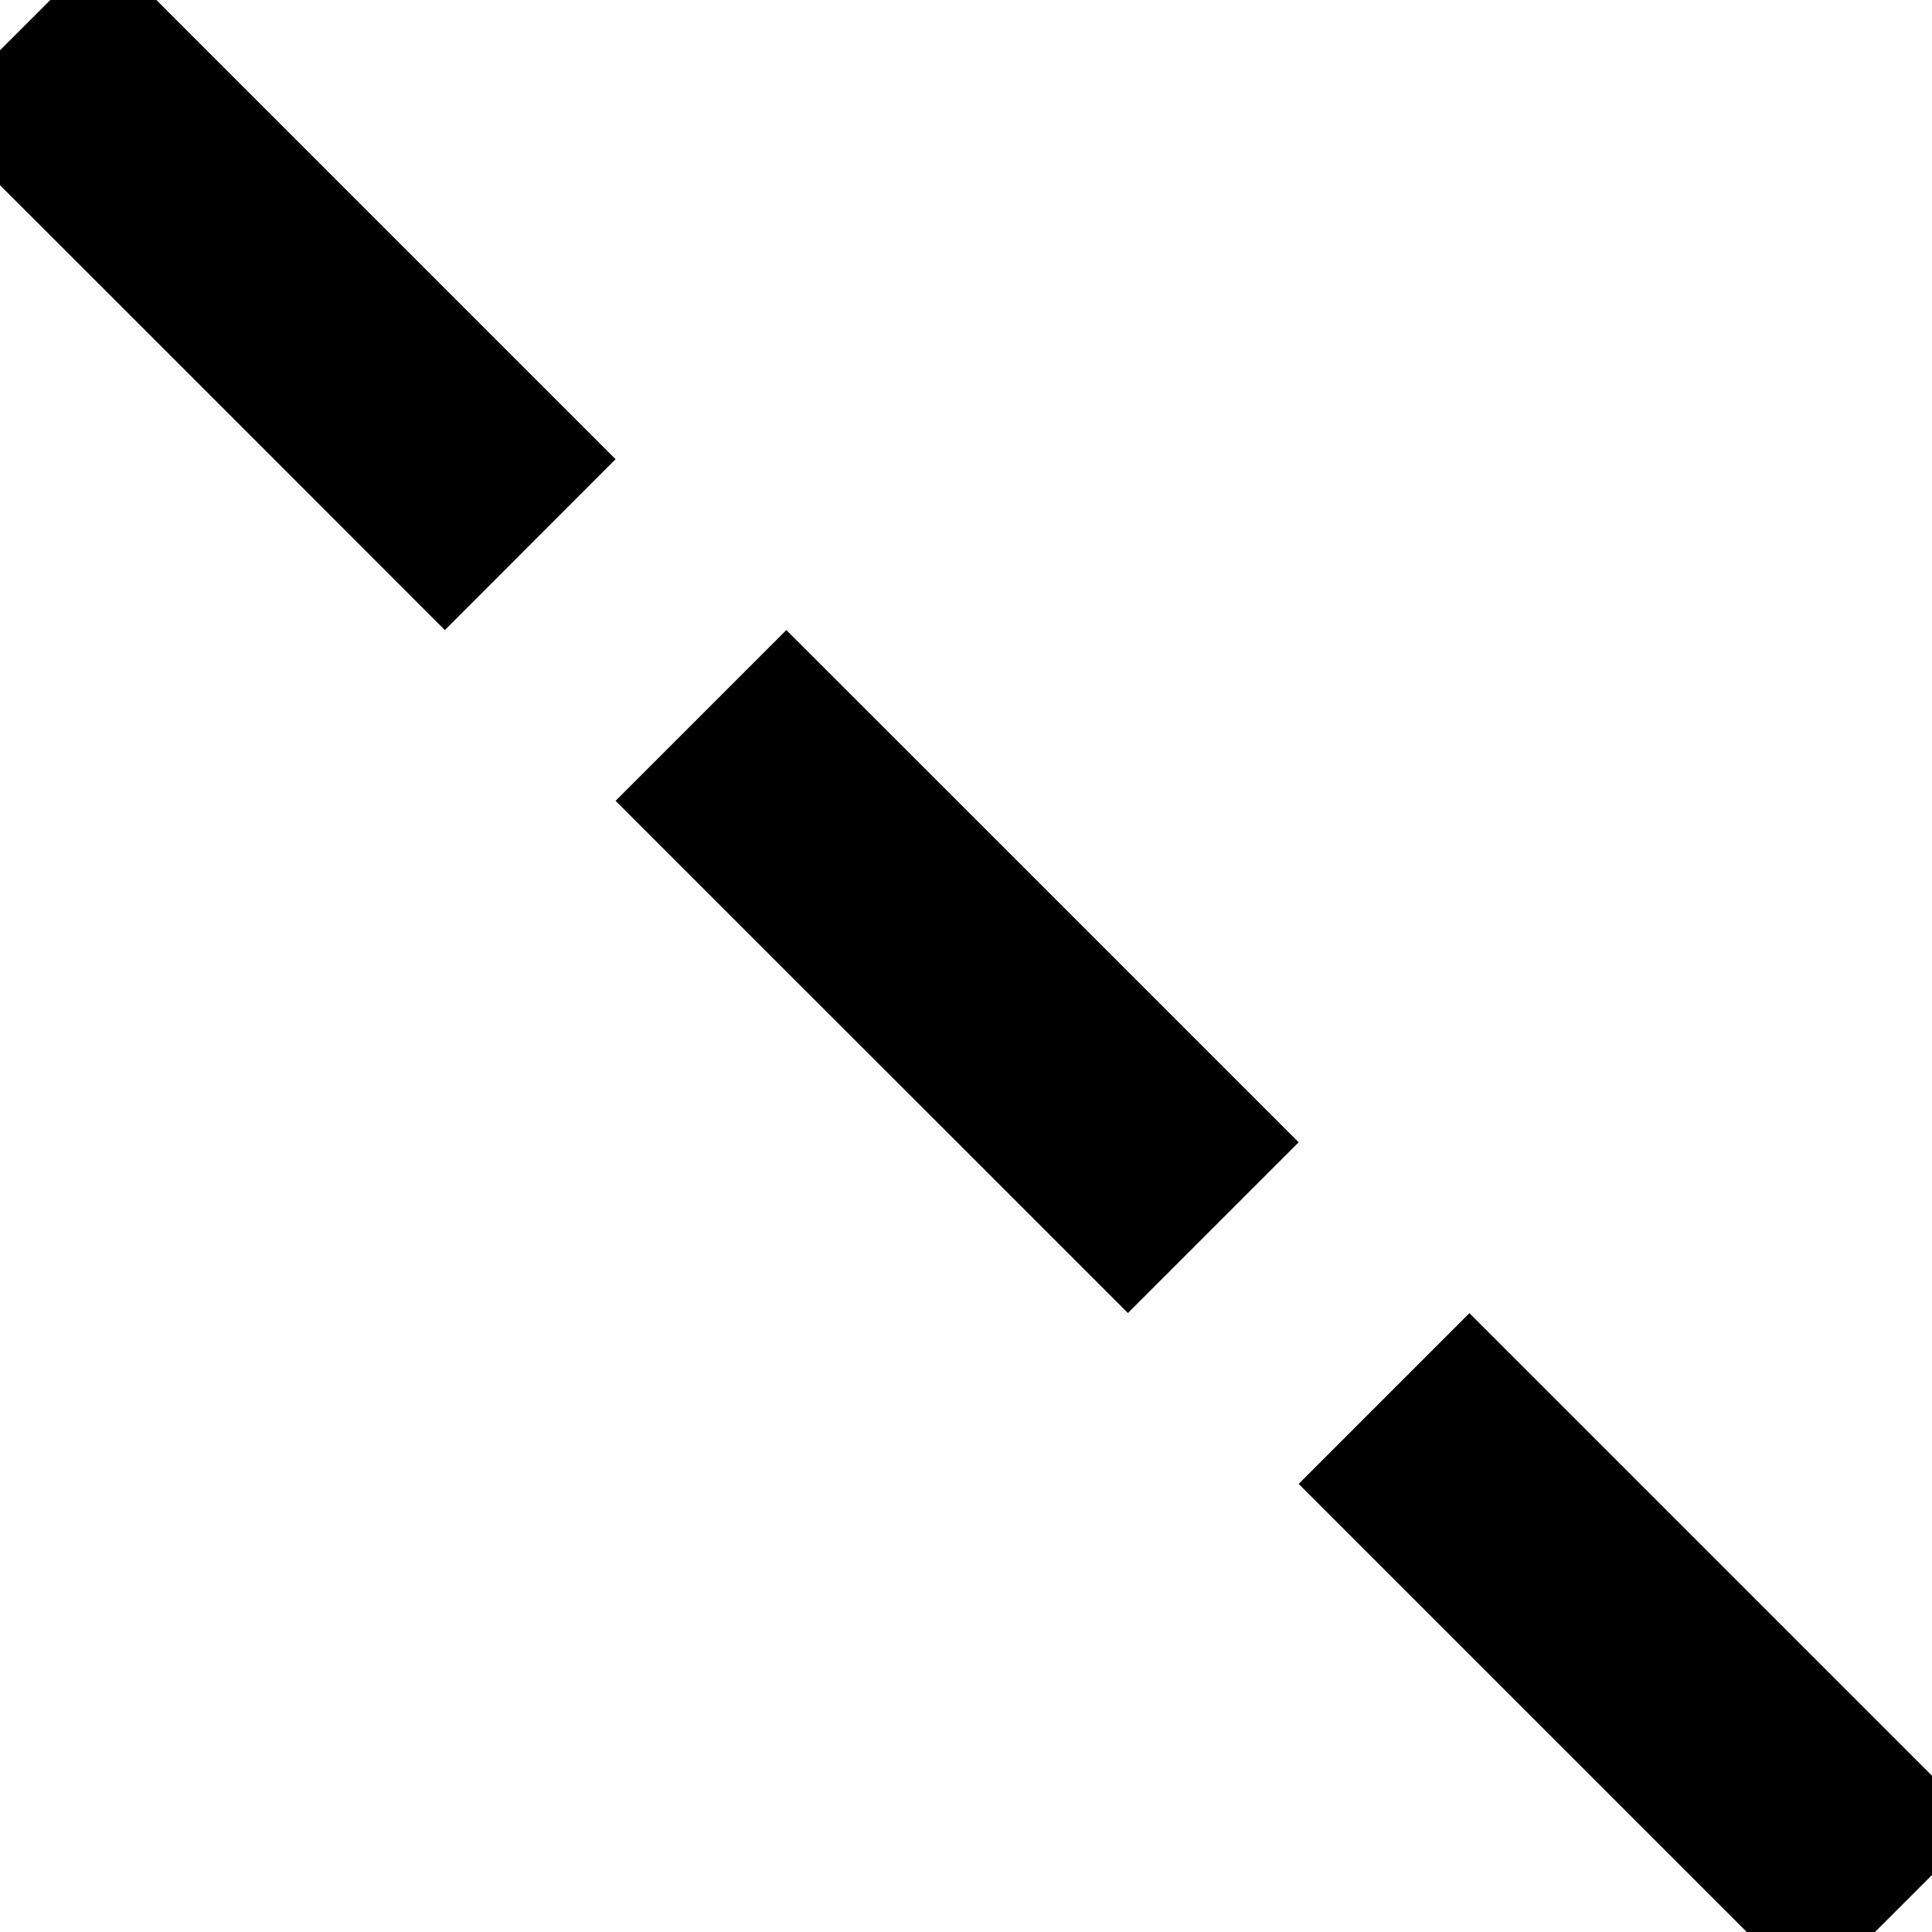
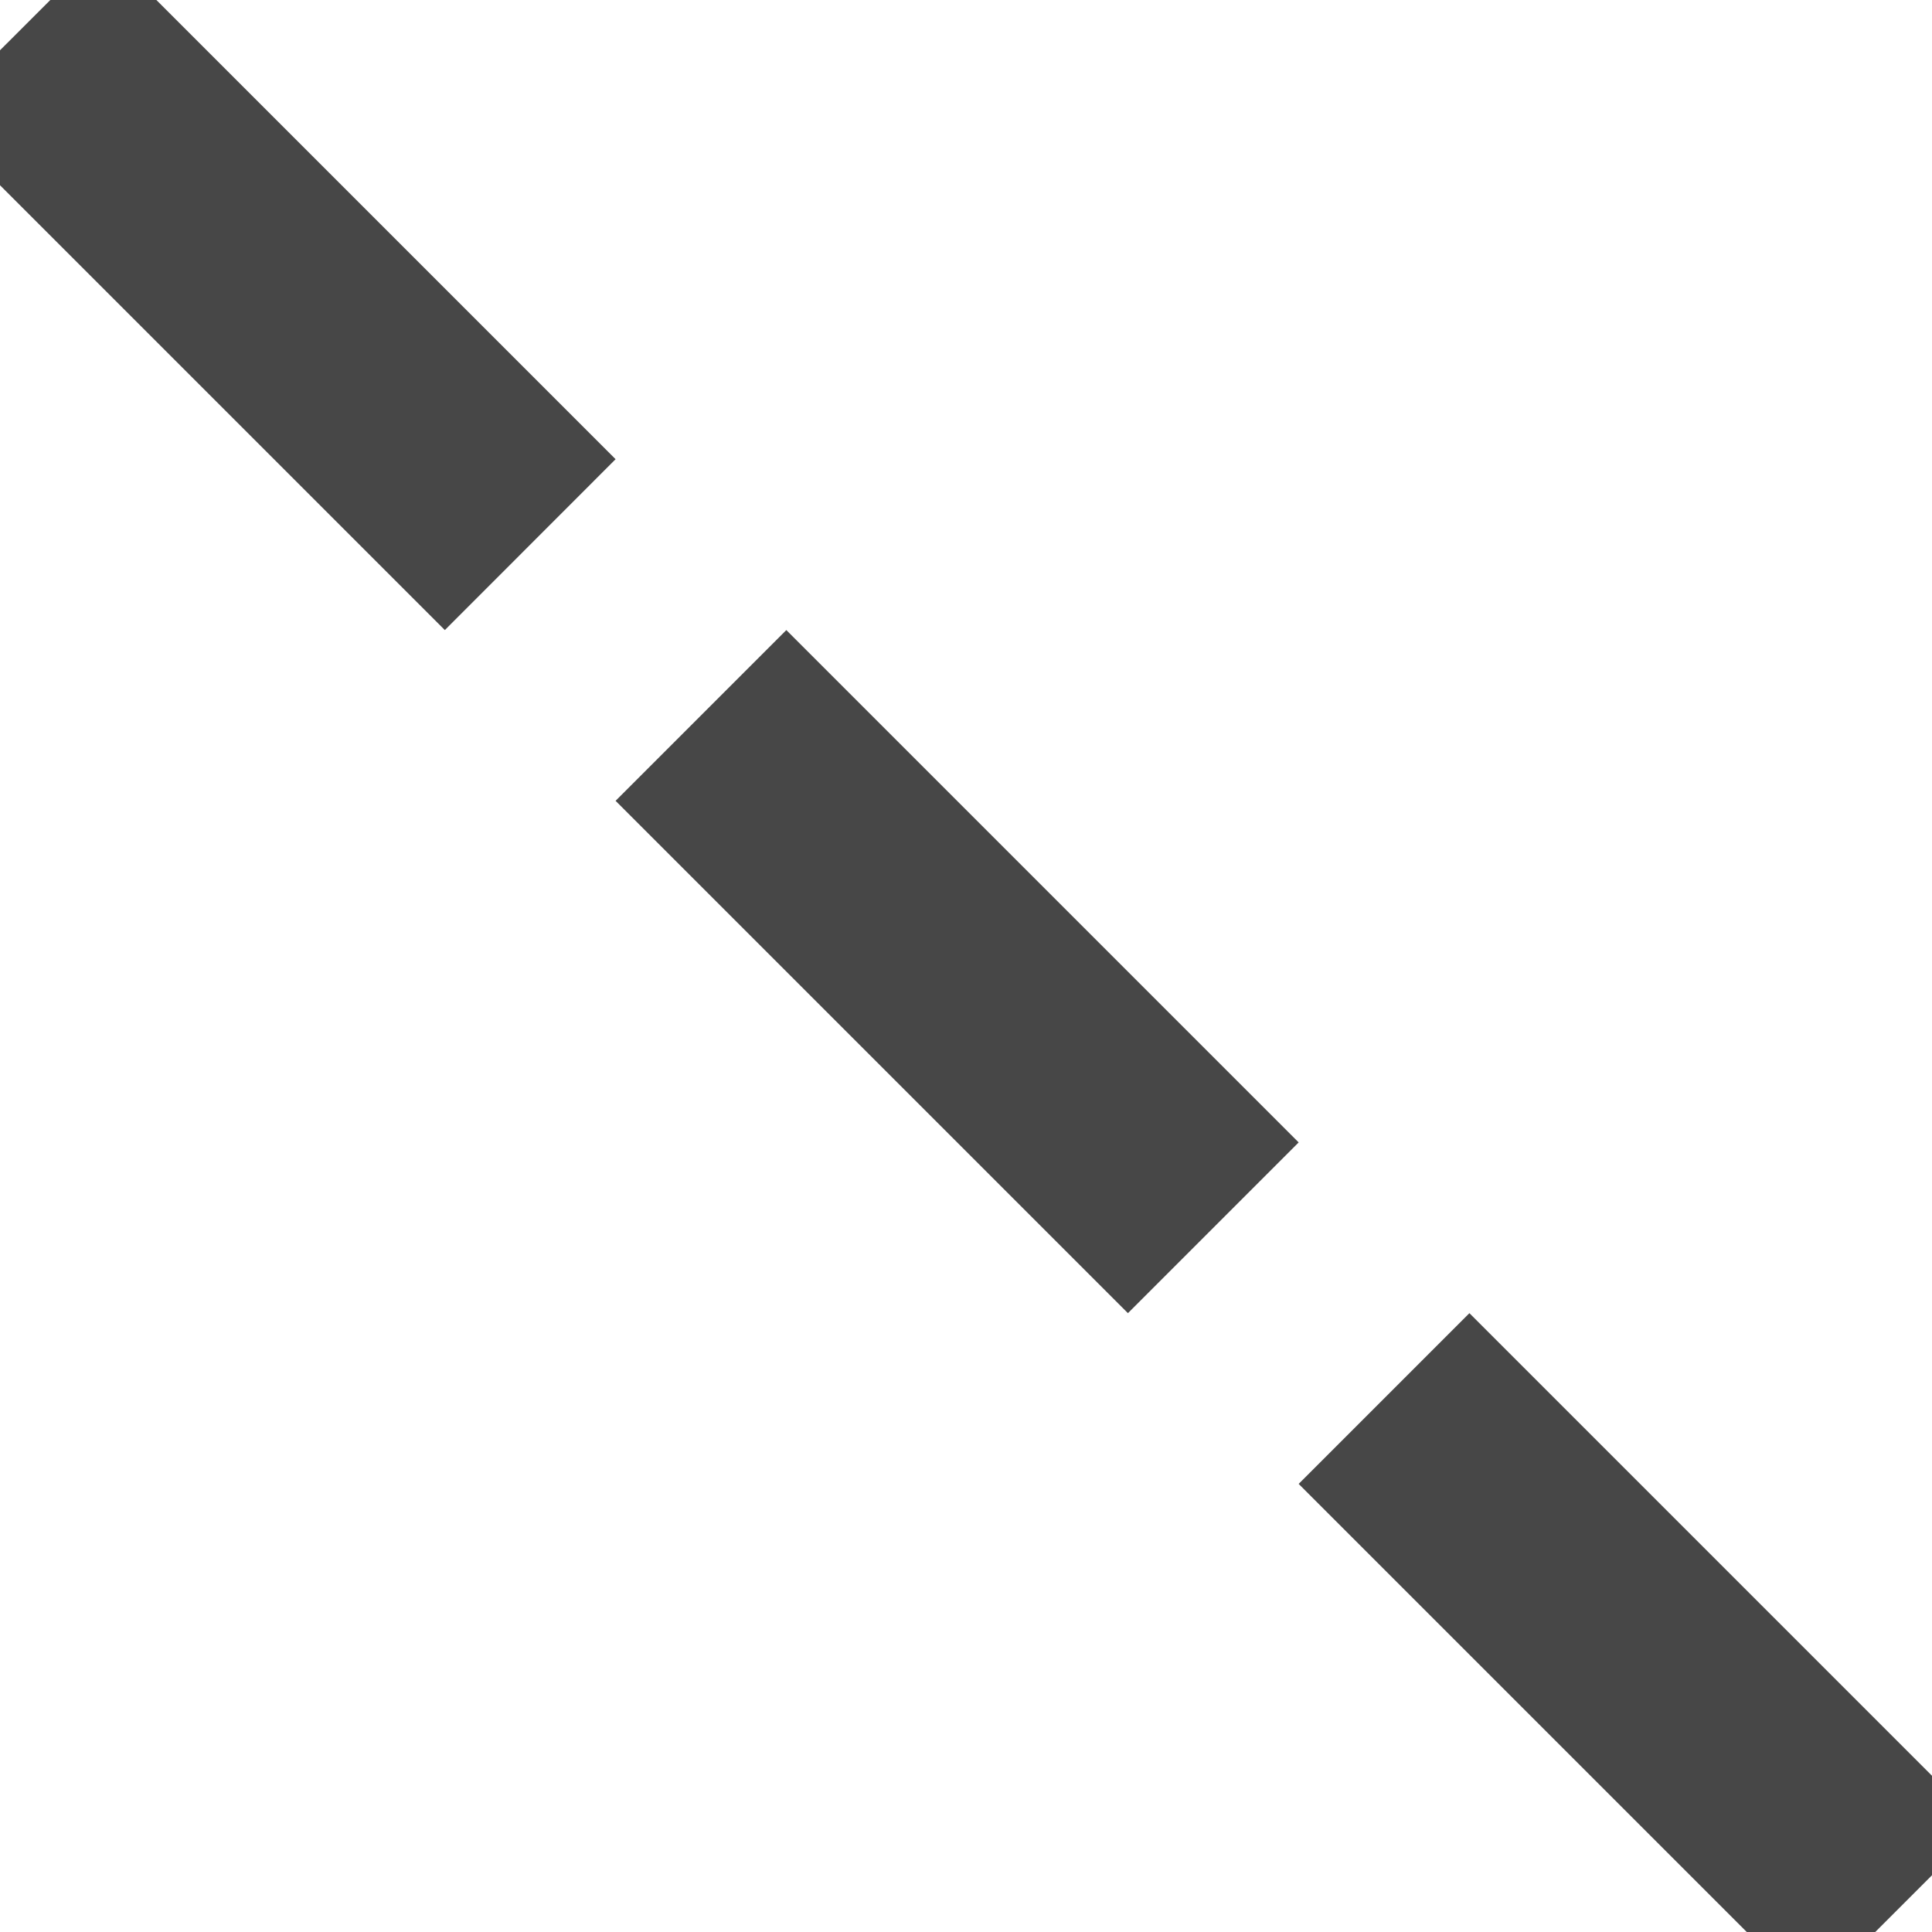
- <svg xmlns="http://www.w3.org/2000/svg" width="16" height="16" version="1.1" id="svg4">
-   <defs id="defs8" />
-   <path d="M 0.272,3.378 1.274,2.171 15.731,13.442 14.851,14.535 Z" fill="#474747" id="path2" style="display:none;fill:#ffff00" />
-   <path id="path104" d="m -10.458,-11.753 -1.414,1.414 1.414,1.414 1.414,1.414 1.414,1.414 1.414,-1.414 -1.414,-1.414 -1.414,-1.414 z m 5.657,5.657 -1.414,1.414 1.414,1.414 1.414,1.414 1.414,1.414 1.414,-1.414 -1.414,-1.414 -1.414,-1.414 z M 0.856,-0.439 -0.559,0.975 0.856,2.389 2.27,3.803 3.684,5.218 5.098,3.803 3.684,2.389 2.27,0.975 Z M 6.512,5.218 5.098,6.632 6.512,8.046 7.927,9.46 9.341,10.874 10.755,9.46 9.341,8.046 7.927,6.632 Z m 5.657,5.657 -1.414,1.414 1.414,1.414 1.414,1.414 1.414,1.414 1.414,-1.414 -1.414,-1.414 -1.414,-1.414 z m 5.657,5.657 -1.414,1.414 1.414,1.414 1.414,1.414 1.414,1.414 1.414,-1.414 -1.414,-1.414 -1.414,-1.414 z m 5.657,5.657 -1.414,1.414 1.414,1.414 1.414,1.414 1.414,-1.414 -1.414,-1.414 z" style="stroke-width:2" />
+ <svg version="1.1" width="16" height="16">
+   <path d="M 0.856,-0.439 -0.559,0.975 3.684,5.218 5.098,3.803 Z M 6.512,5.218 5.098,6.632 l 4.243,4.243 1.414,-1.414 z m 5.657,5.657 -1.414,1.414 4.243,4.243 1.414,-1.414 z" fill="#474747" />
</svg>
